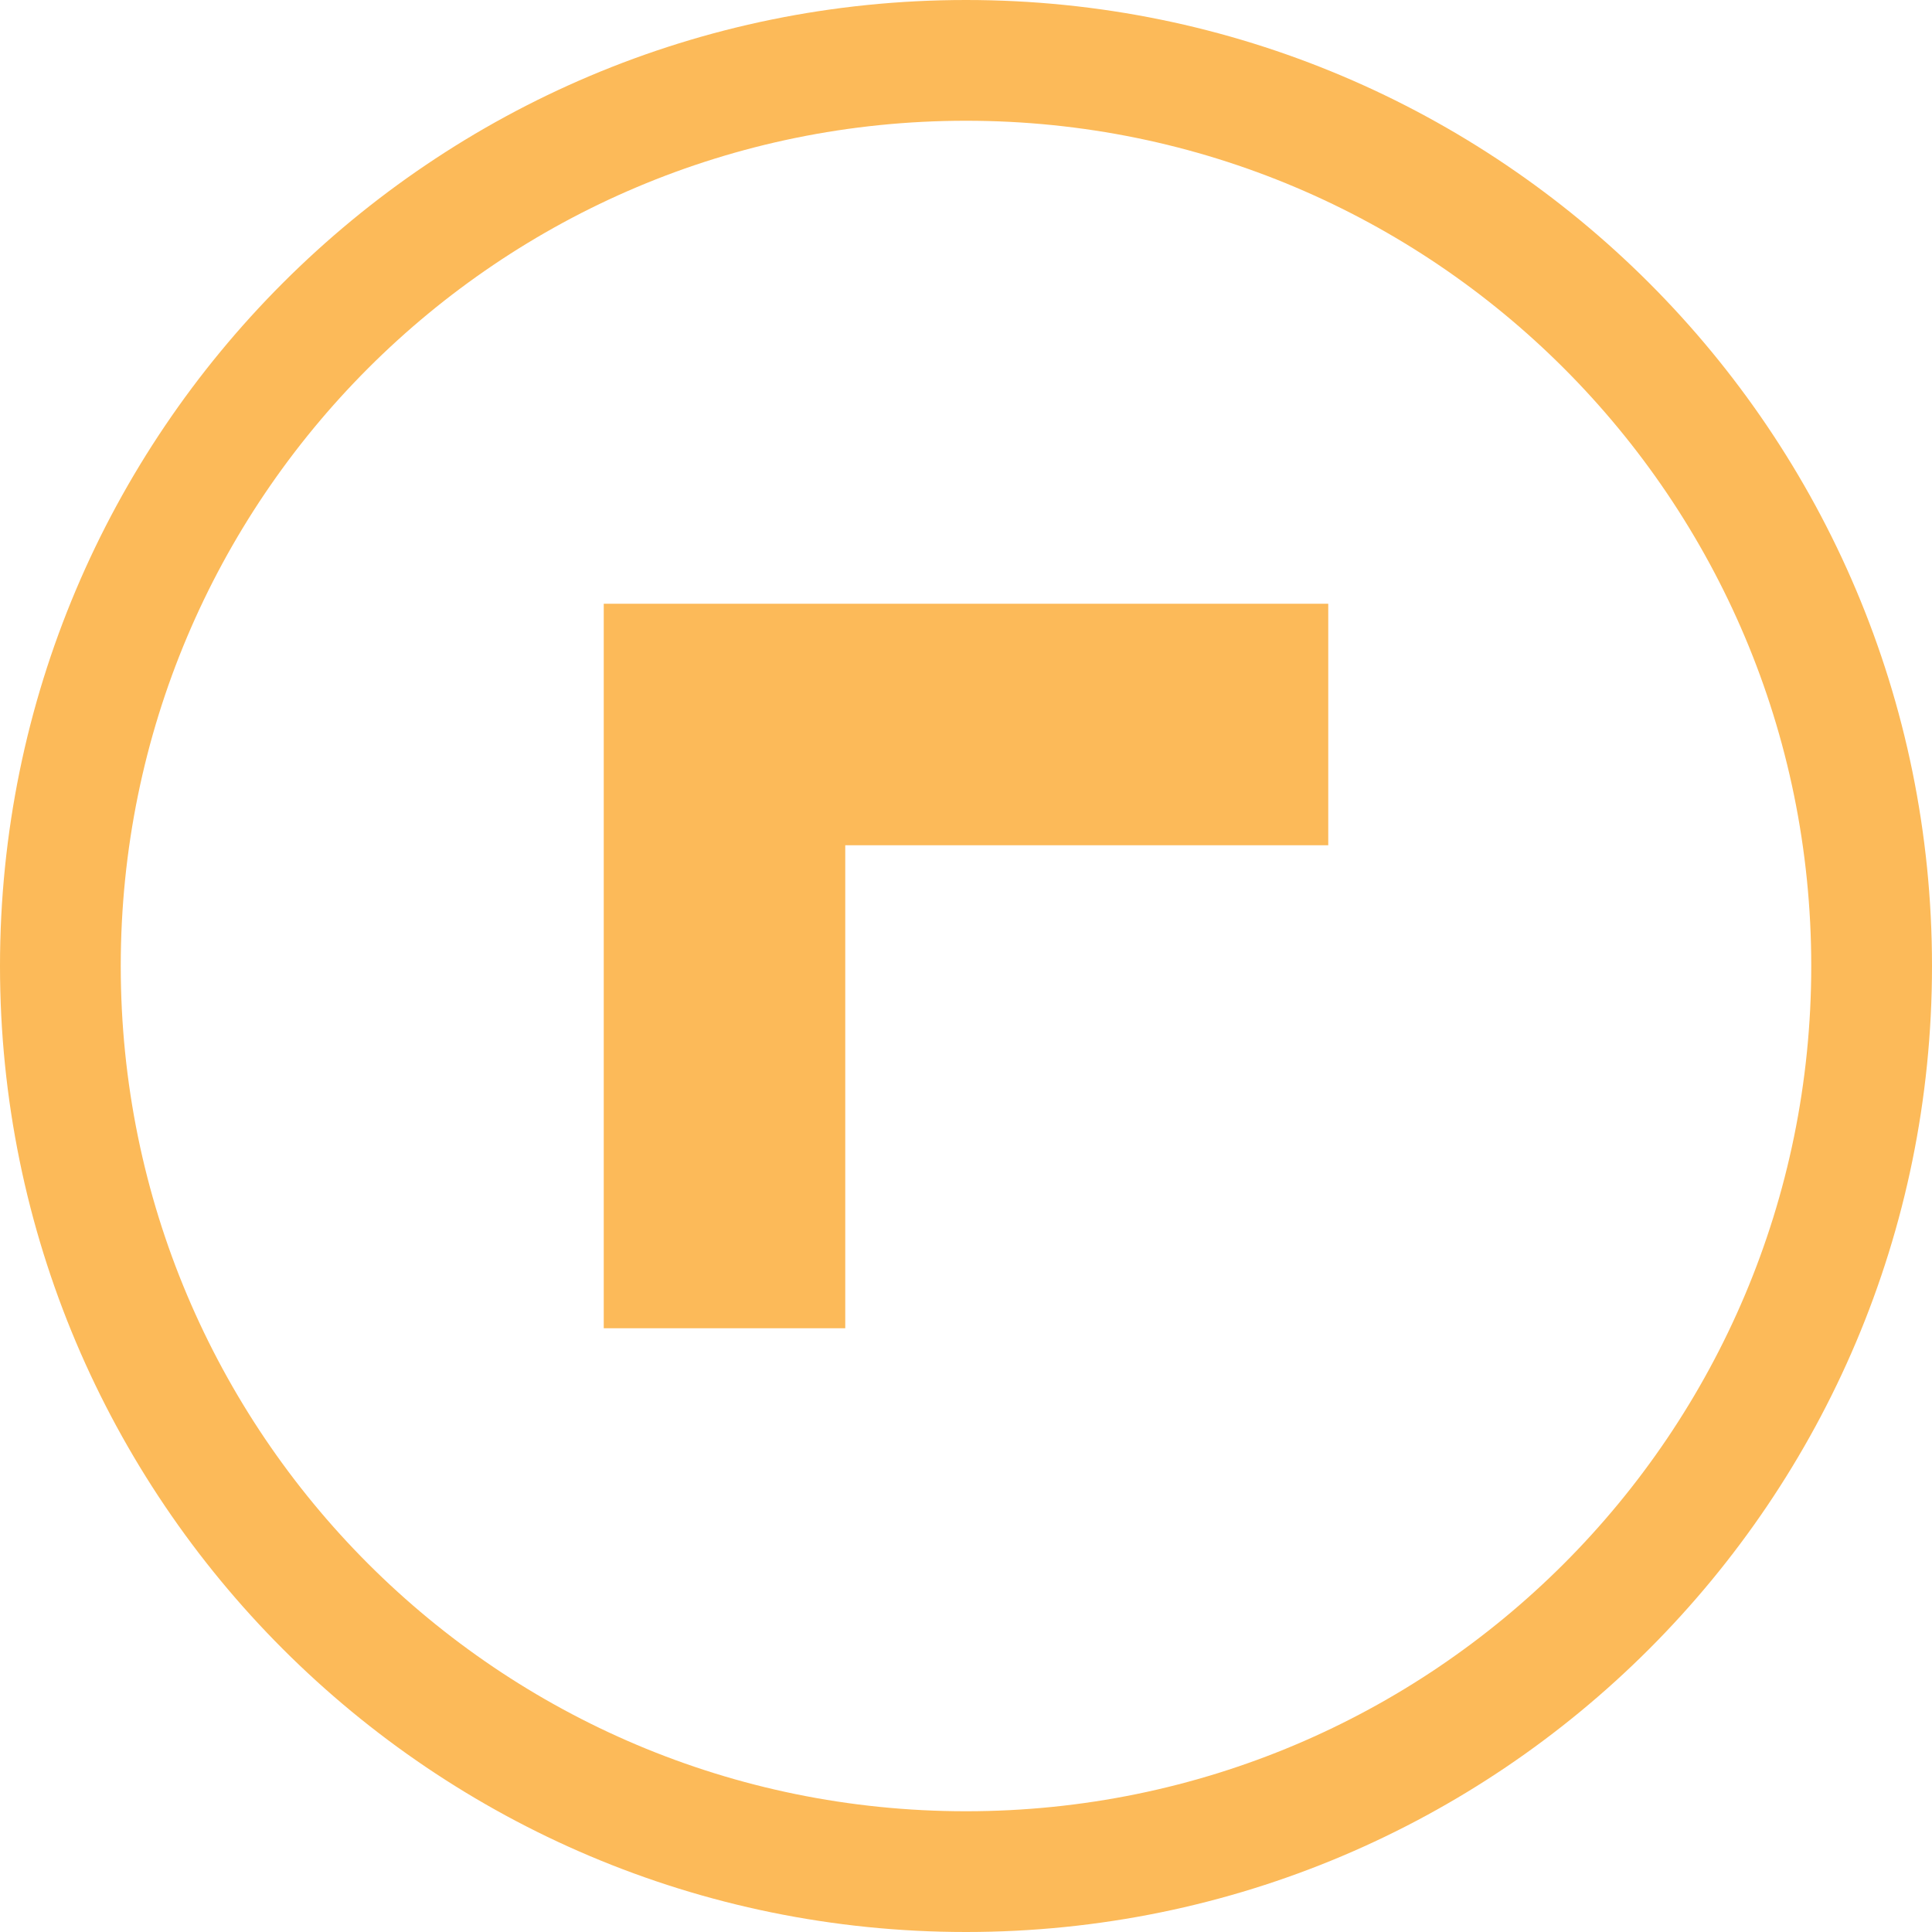
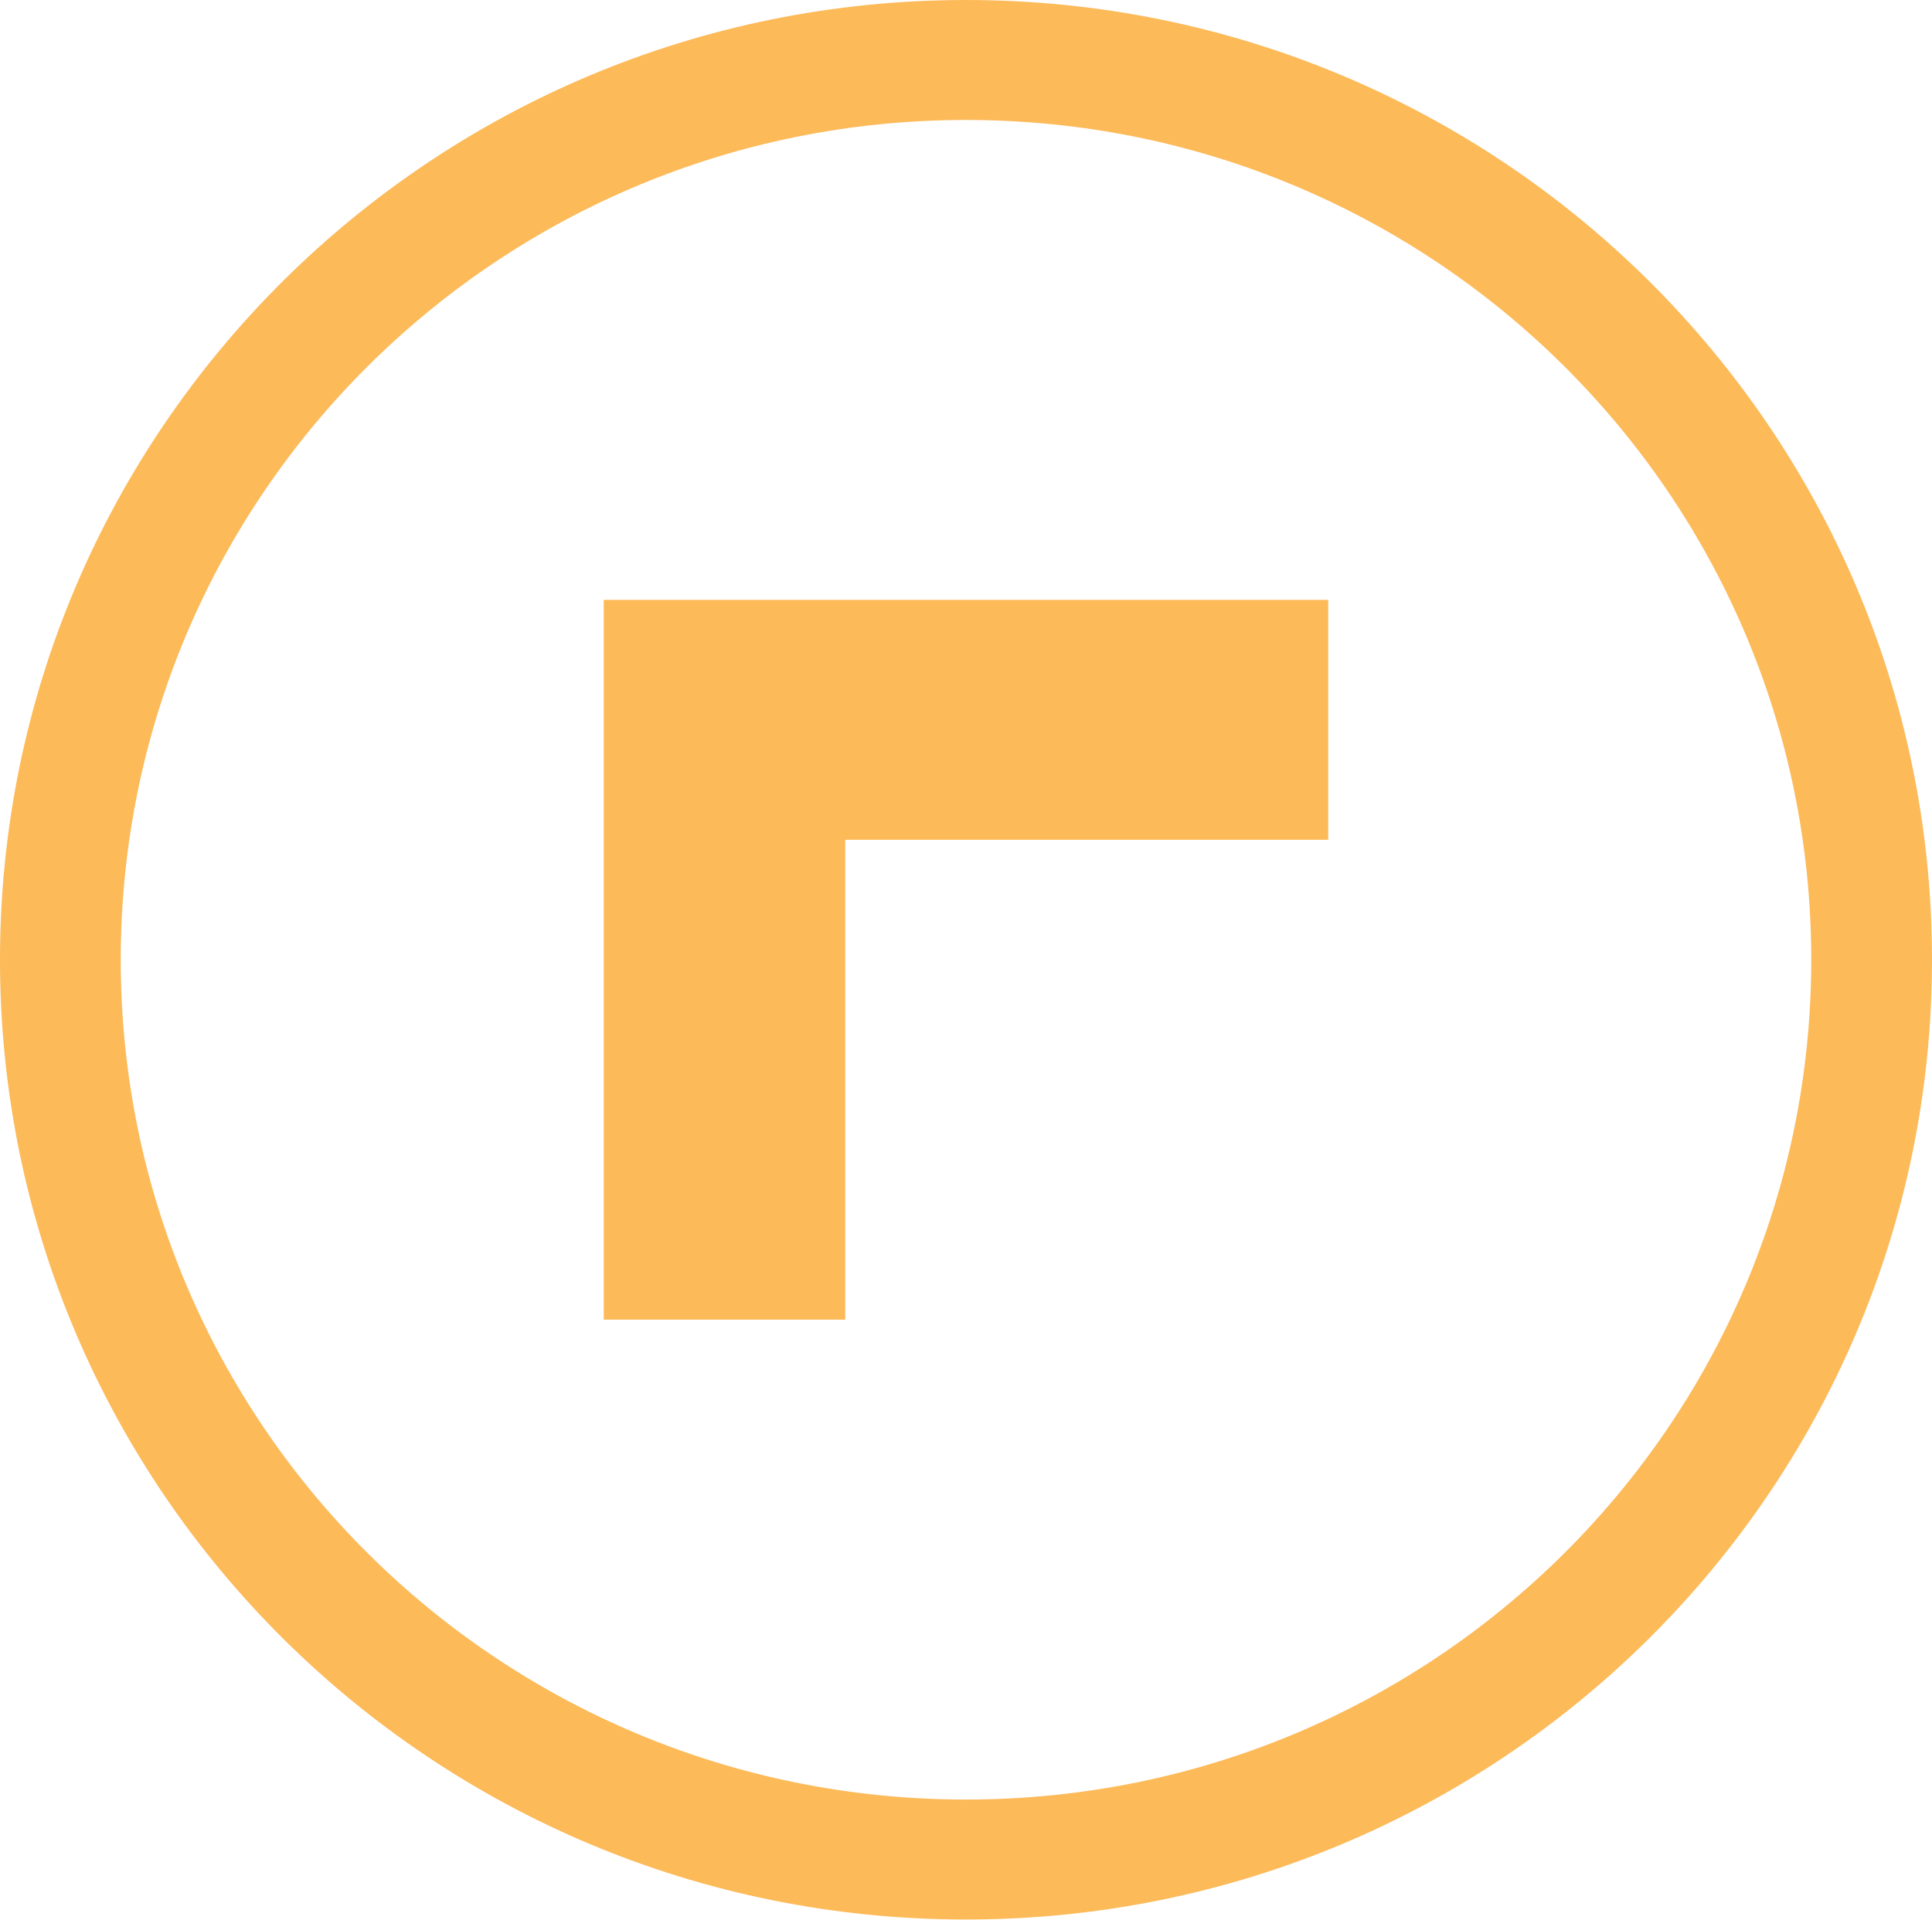
- <svg xmlns="http://www.w3.org/2000/svg" width="128" height="128" viewBox="0 0 128 128" fill="none">
-   <path d="M64 0C28.65 0 0 28.65 0 64C0 99.35 28.65 128 64 128C99.35 128 128 99.35 128 64C128 28.65 99.35 0 64 0ZM64 120C33.05 120 8 94.95 8 64C8 33.05 33.05 8 64 8C94.95 8 120 33.05 120 64C120 94.95 94.95 120 64 120Z" fill="#FCBA59" />
-   <path d="M88 40H40V88H56V56H88V40Z" fill="#FCBA59" />
+ <svg xmlns="http://www.w3.org/2000/svg" width="160" height="159" viewBox="0 0 160 159" fill="none">
+   <path d="M80 0C35.812 0 0 35.589 0 79.5C0 123.411 35.812 159 80 159C124.188 159 160 123.411 160 79.5C160 35.589 124.188 0 80 0ZM80 149.062C41.312 149.062 10 117.946 10 79.5C10 41.054 41.312 9.938 80 9.938C118.688 9.938 150 41.054 150 79.5C150 117.946 118.688 149.062 80 149.062Z" fill="#FCBA59" />
+   <path d="M110 49.688H50V109.312H70V69.562H110V49.688Z" fill="#FCBA59" />
</svg>
